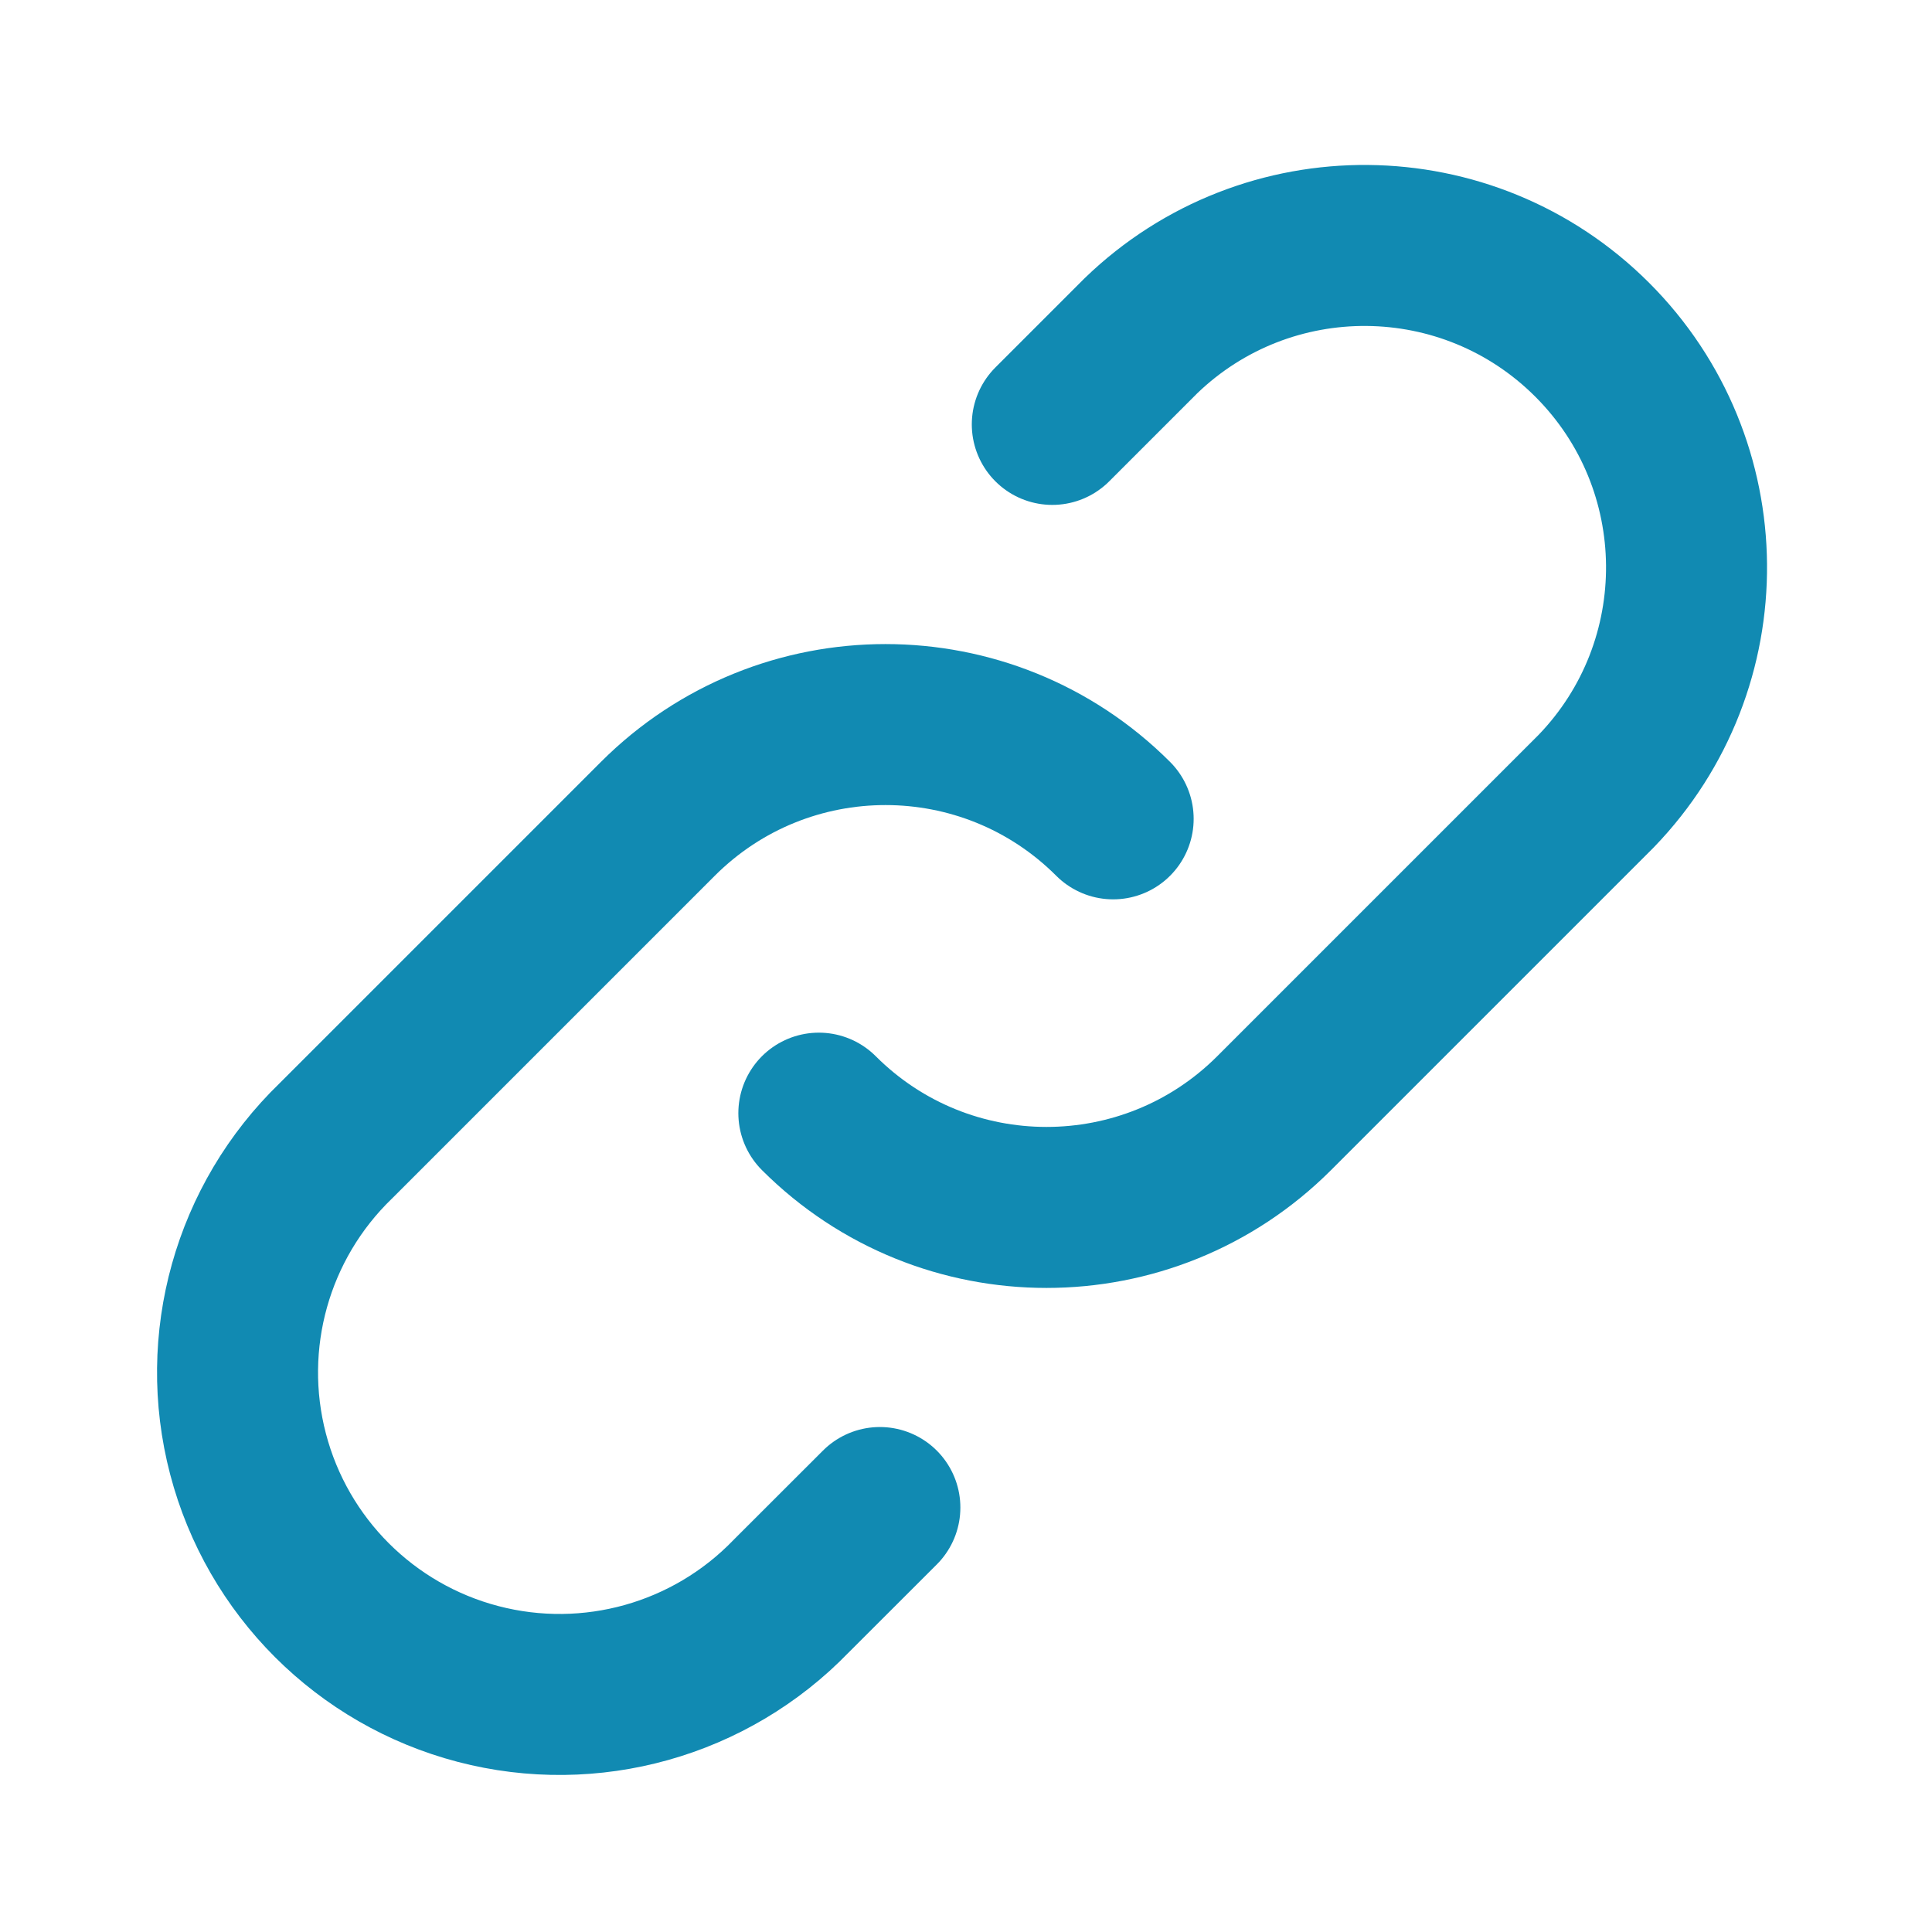
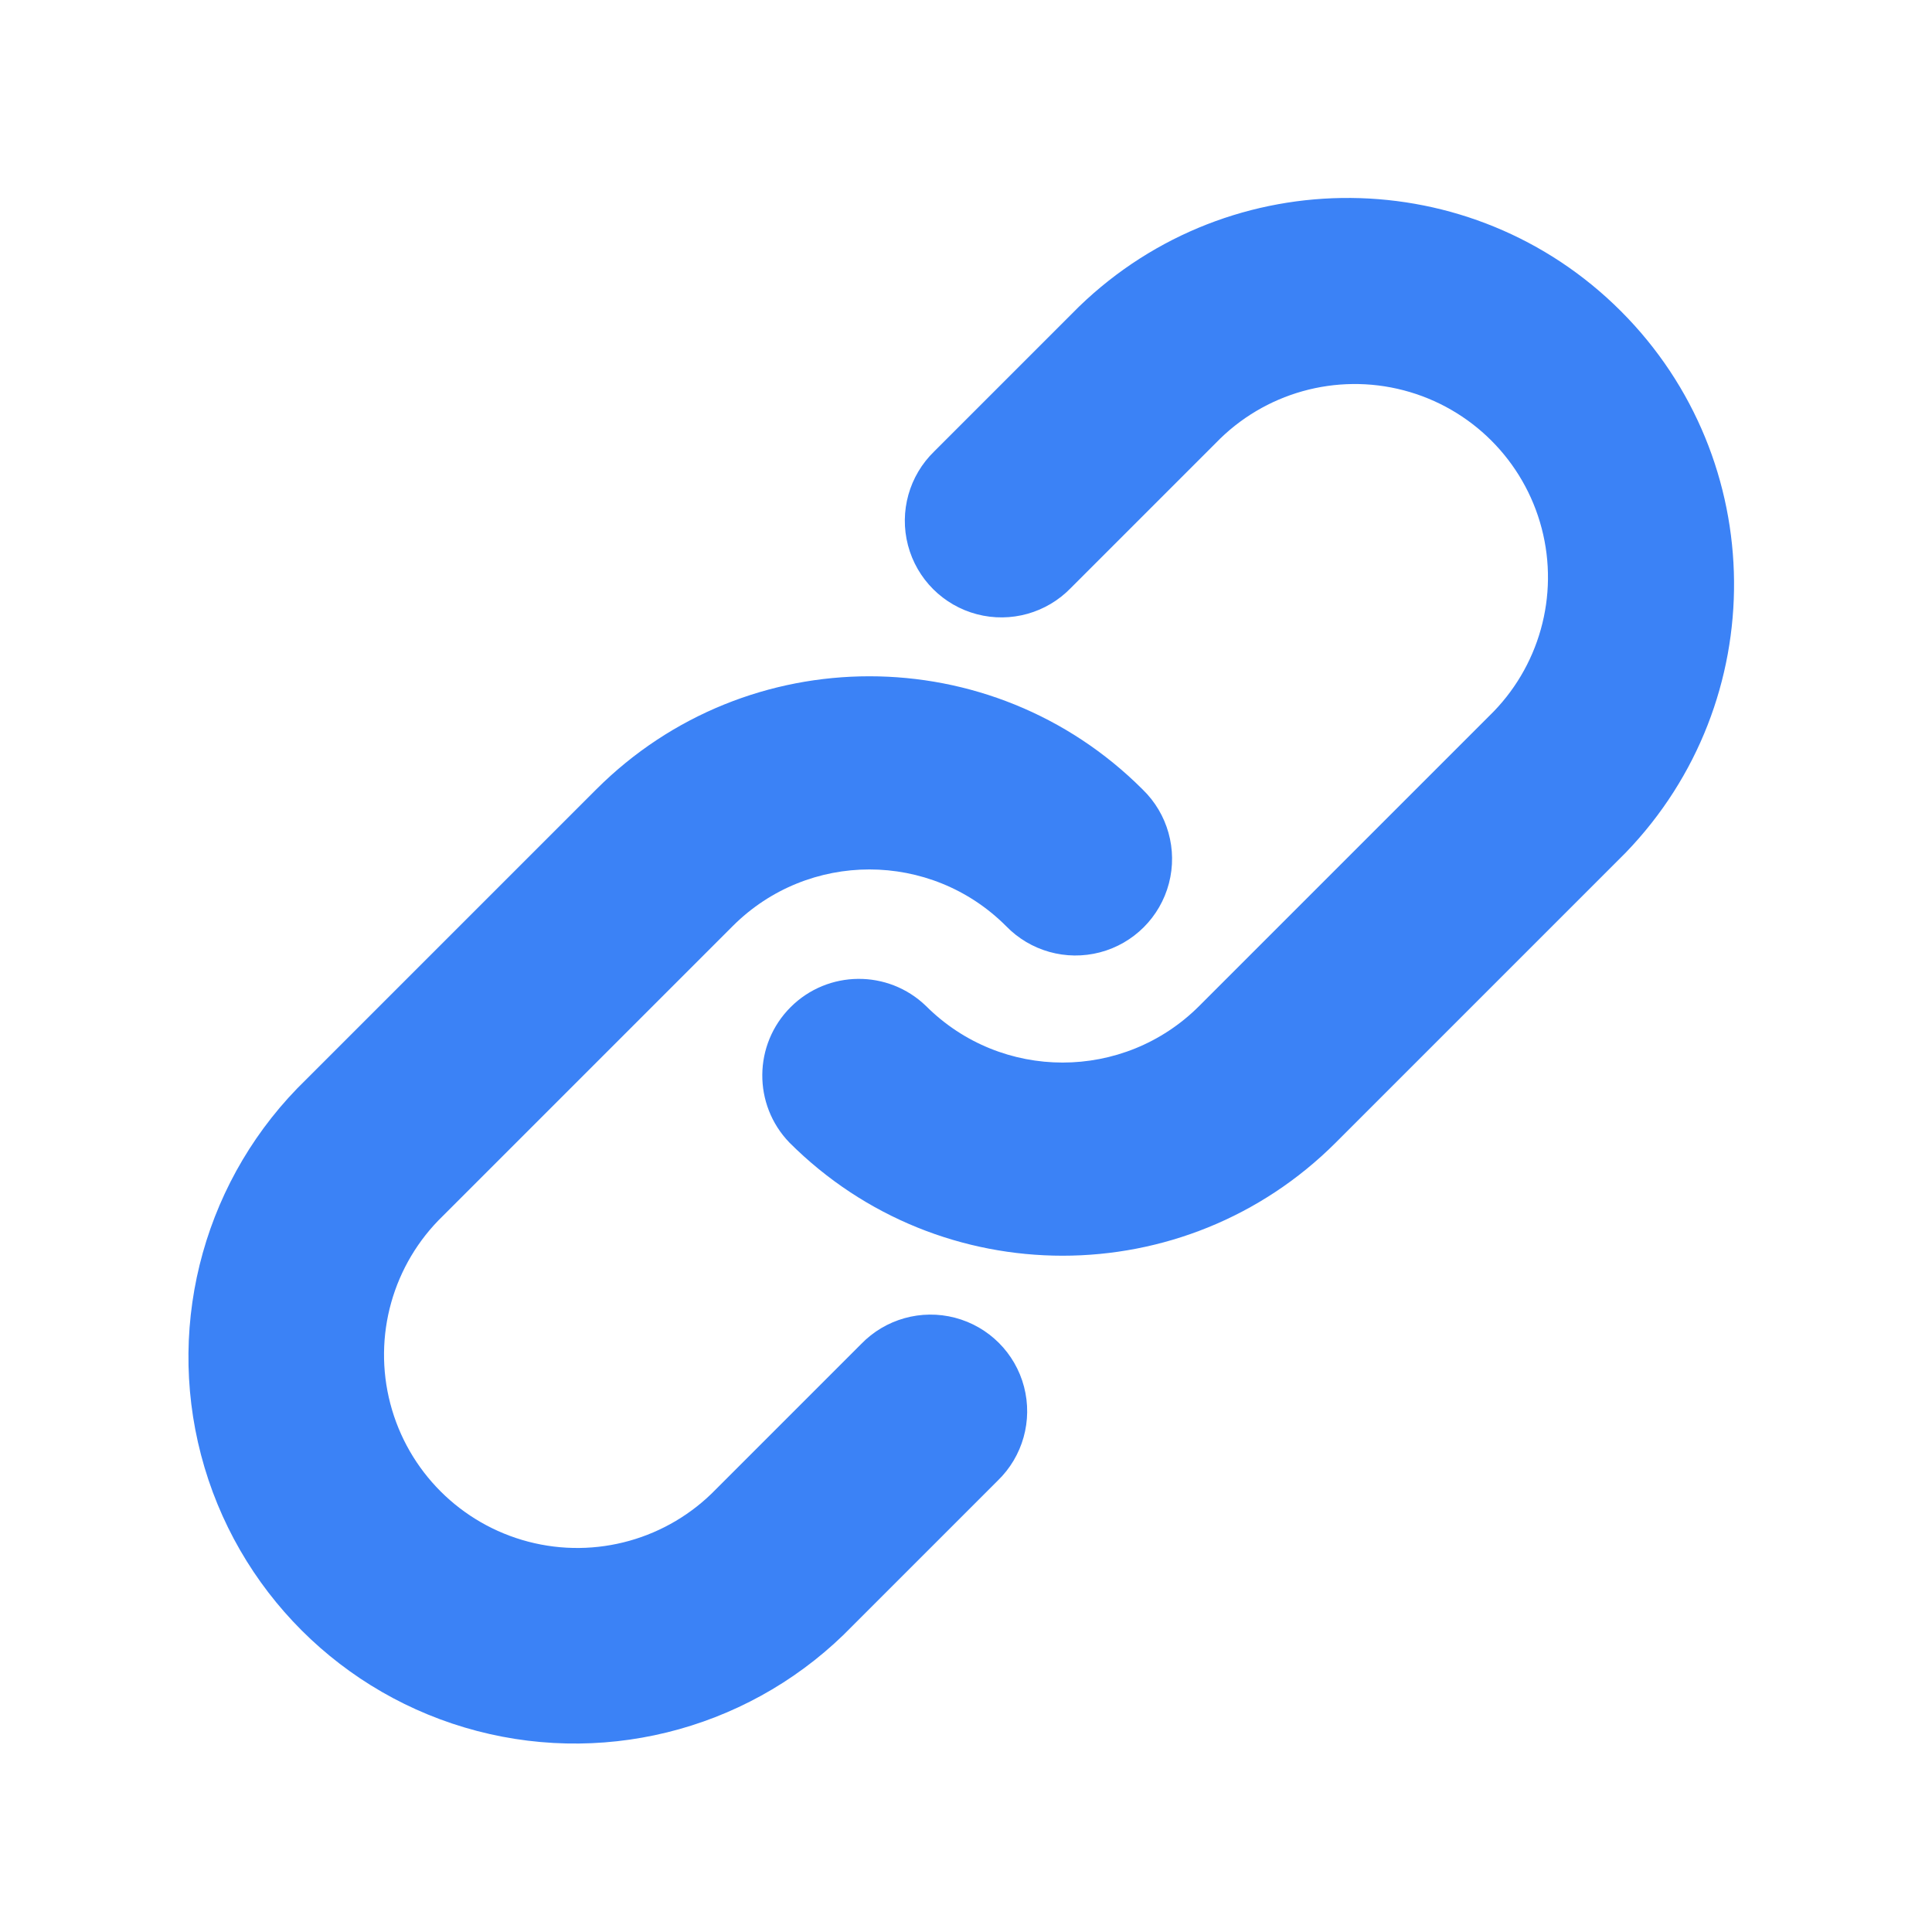
- <svg xmlns="http://www.w3.org/2000/svg" class="w-6 h-6" fill="none" stroke="currentColor" viewBox="0 0 24 24">
-   <path stroke="#118ab2" stroke-linecap="round" stroke-linejoin="round" stroke-width="2" d="M13.828 10.172a4 4 0 00-5.656 0l-4 4a4 4 0 105.656 5.656l1.102-1.101m-.758-4.899a4 4 0 005.656 0l4-4a4 4 0 00-5.656-5.656l-1.1 1.1" />
+ <svg xmlns="http://www.w3.org/2000/svg" class="w-6 h-6" fill="#3B82F6" viewBox="0 0 20 20">
+   <path fill-rule="evenodd" d="M12.586 4.586a2 2 0 112.828 2.828l-3 3a2 2 0 01-2.828 0 1 1 0 00-1.414 1.414 4 4 0 005.656 0l3-3a4 4 0 00-5.656-5.656l-1.5 1.5a1 1 0 101.414 1.414l1.5-1.5zm-5 5a2 2 0 012.828 0 1 1 0 101.414-1.414 4 4 0 00-5.656 0l-3 3a4 4 0 105.656 5.656l1.5-1.5a1 1 0 10-1.414-1.414l-1.5 1.5a2 2 0 11-2.828-2.828l3-3z" clip-rule="evenodd" />
</svg>
